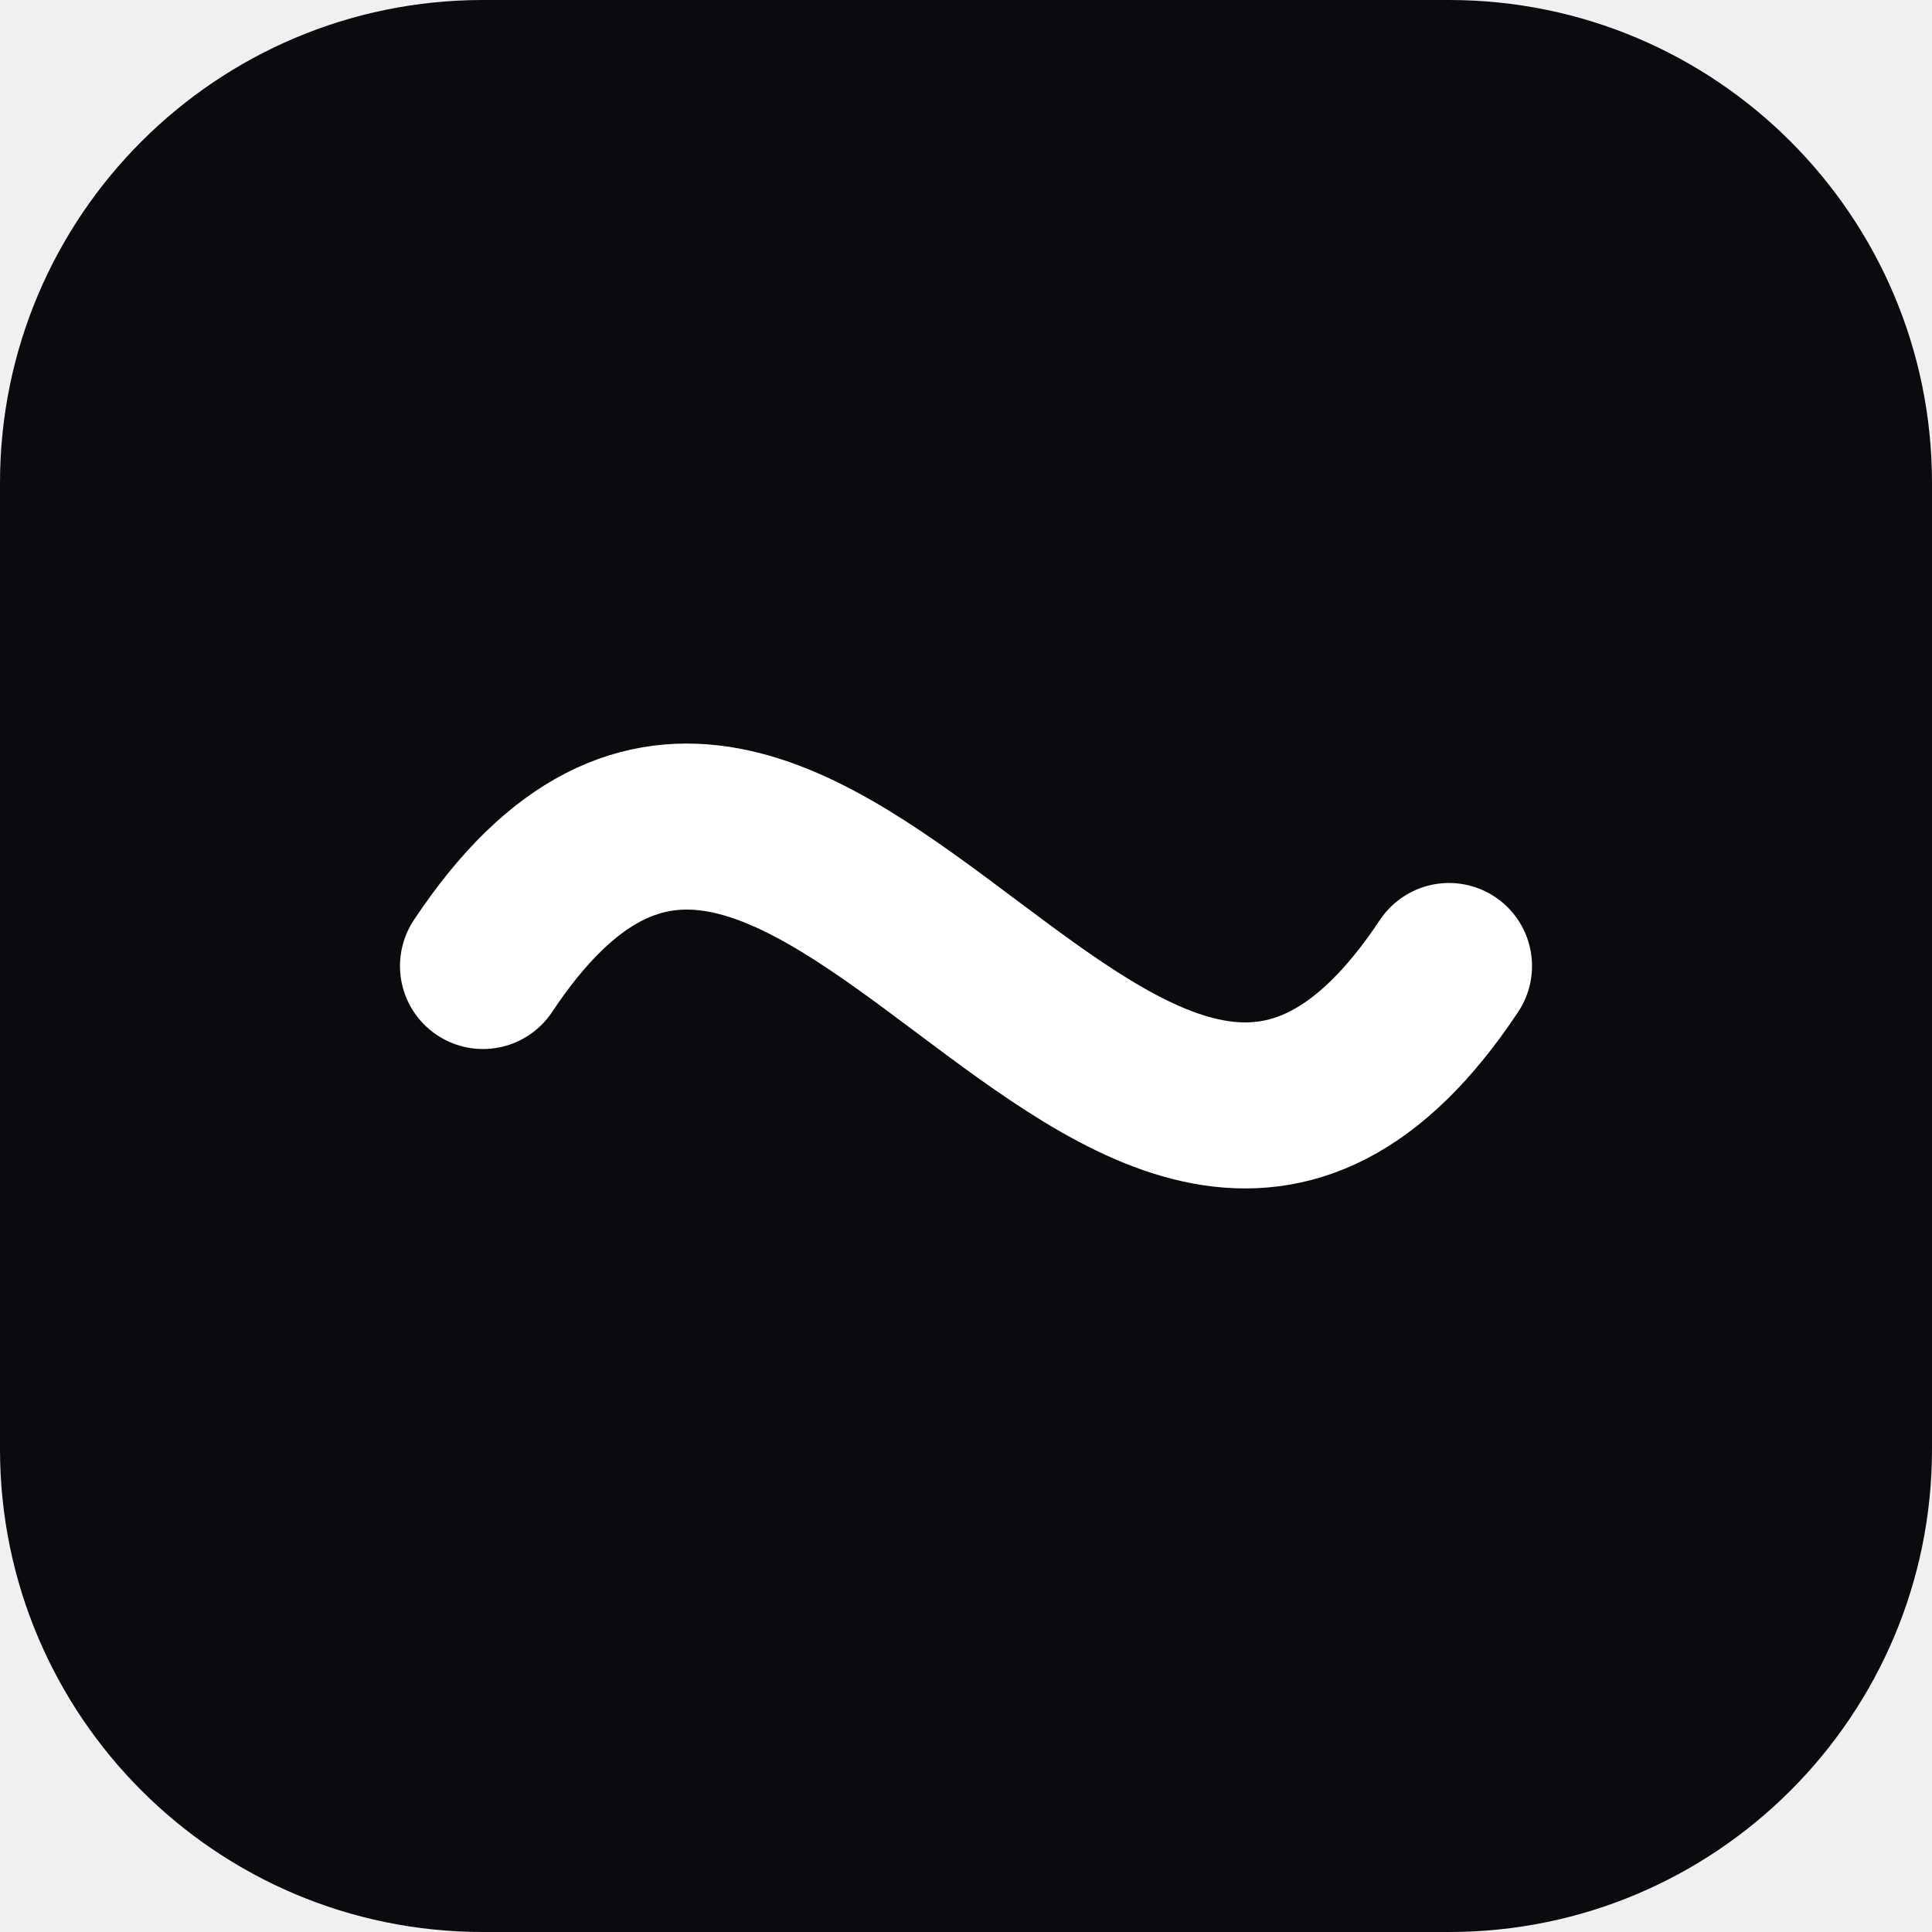
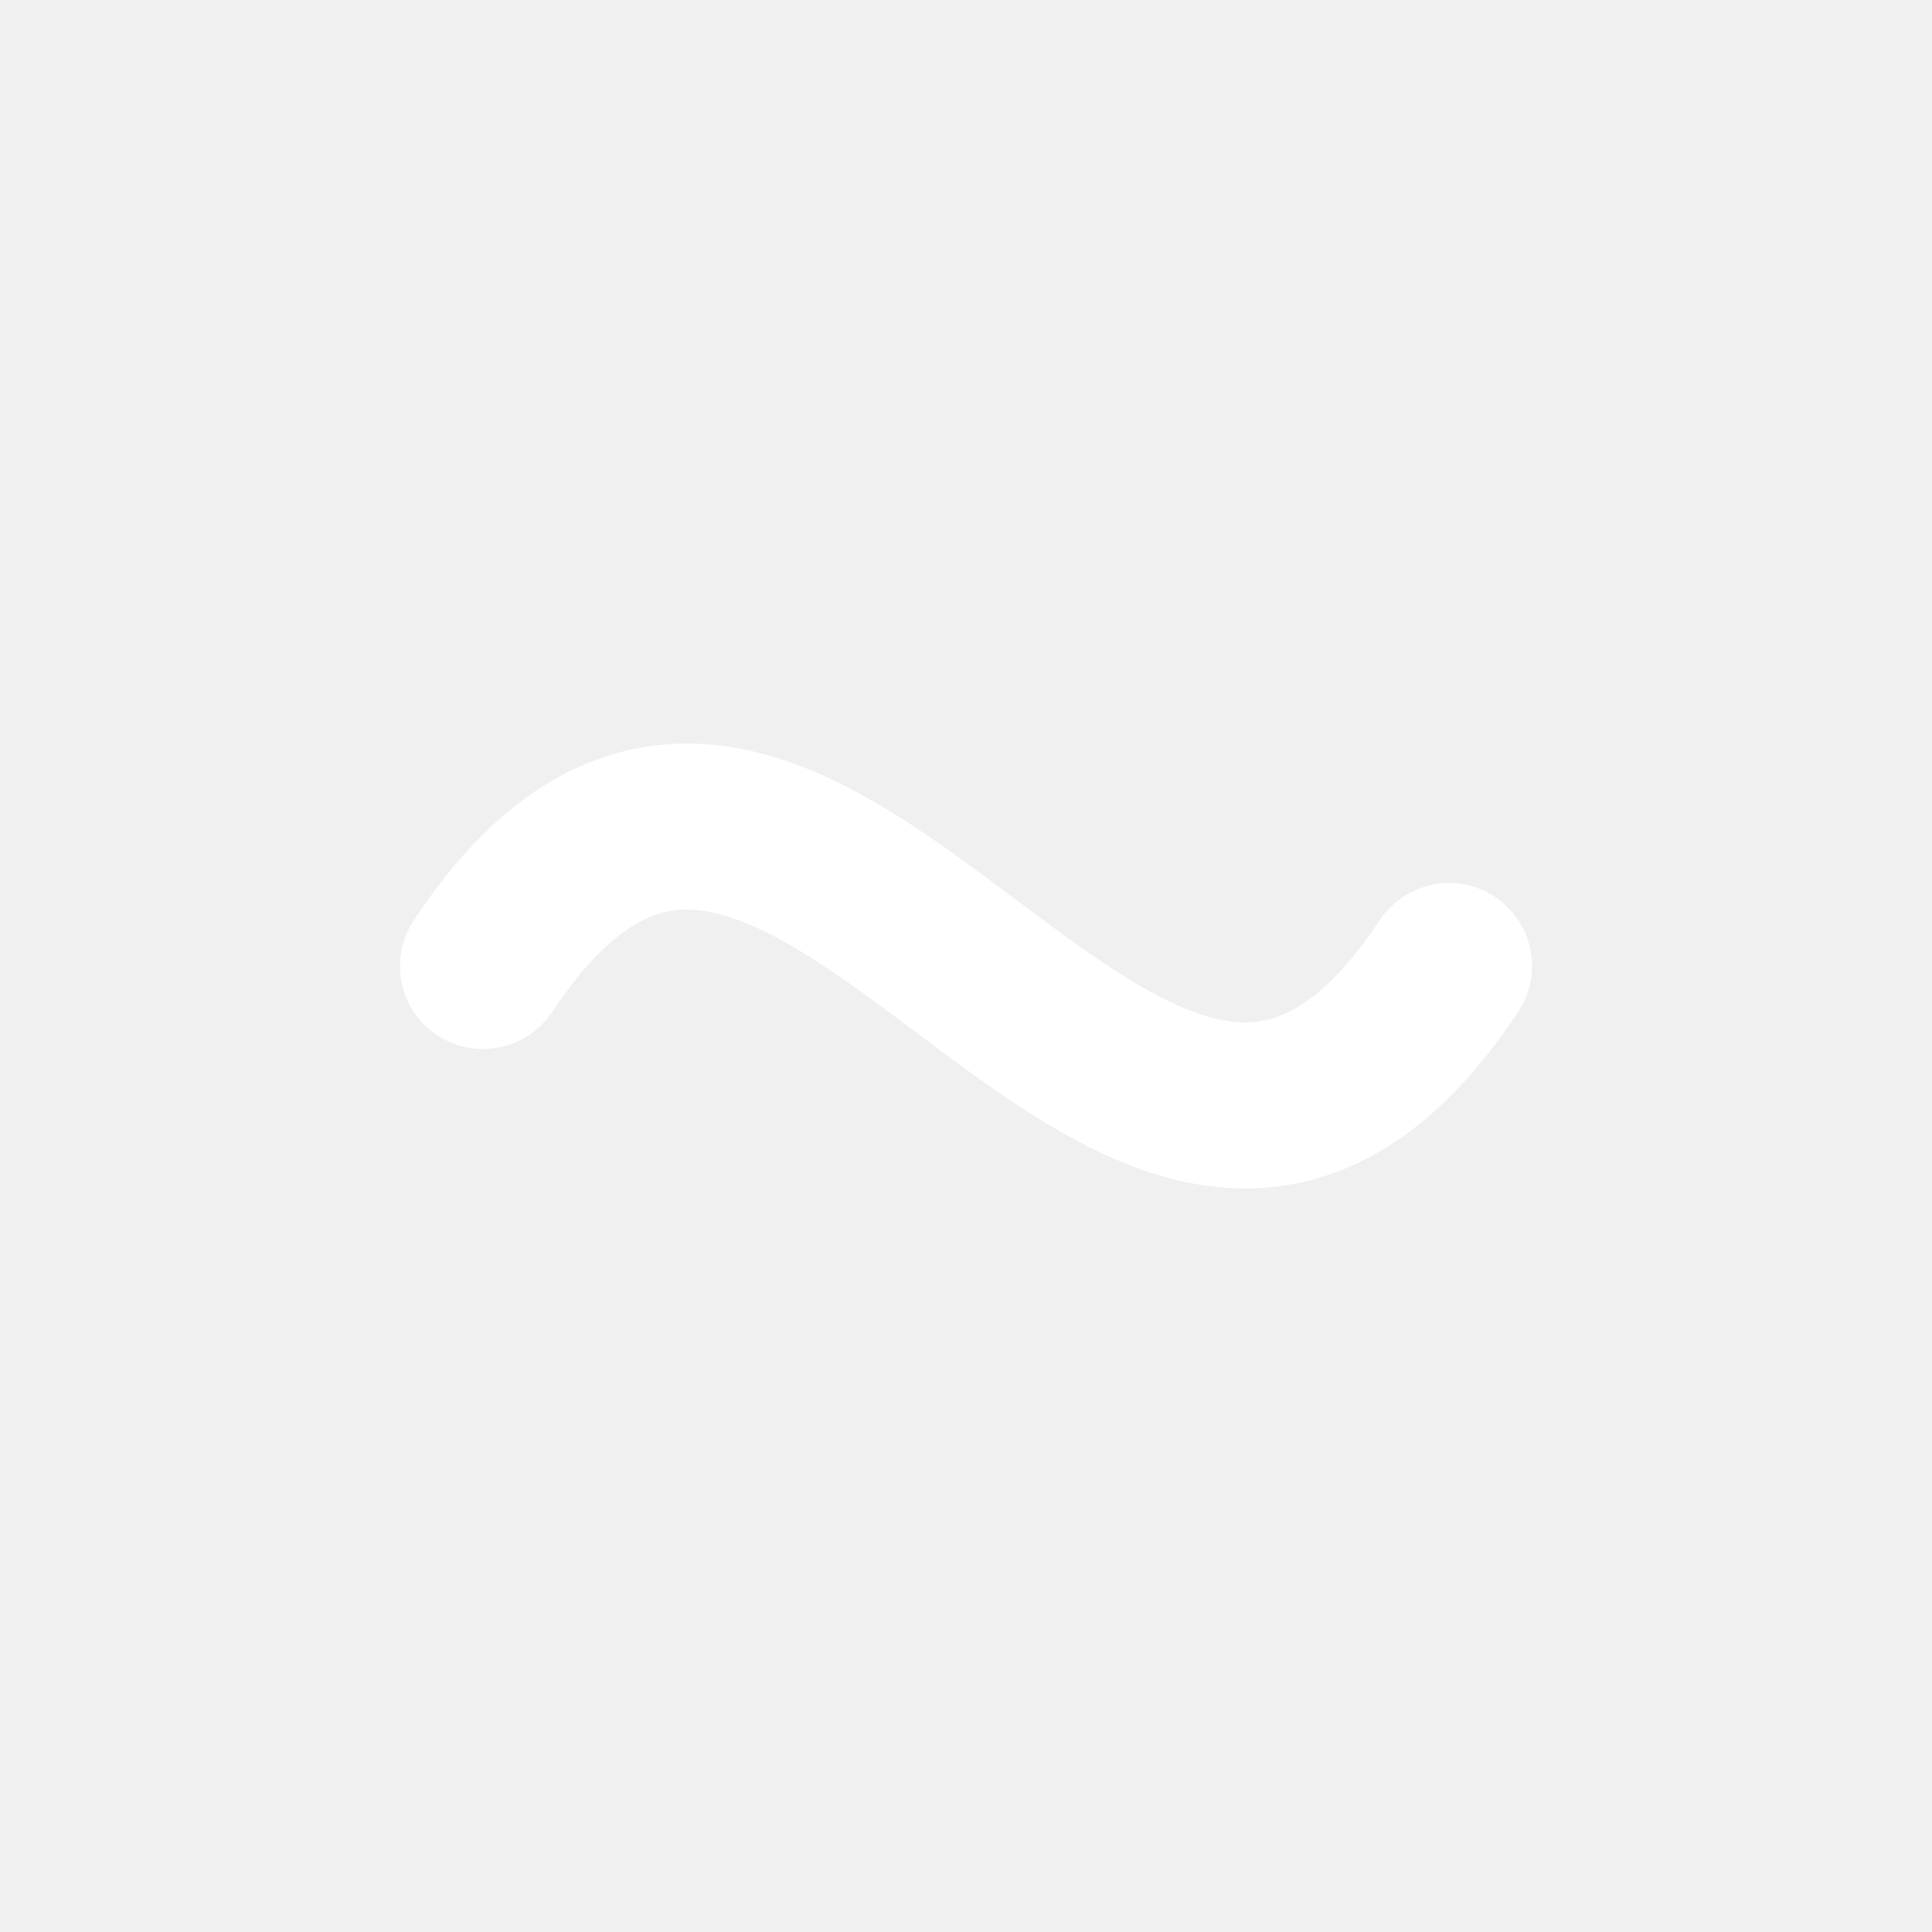
<svg xmlns="http://www.w3.org/2000/svg" viewBox="0 0 512 512" fill="none">
-   <rect width="512" height="512" rx="128" fill="#0A0A0F" />
-   <path d="M 128 256 C 213 128, 299 384, 384 256" stroke="#FFFFFF" stroke-width="44" stroke-linecap="round" stroke-linejoin="round" />
+   <path d="M 128 256 C 213 128, 299 384, 384 256" stroke="#FFFFFF" stroke-width="44" stroke-linecap="round" stroke-linejoin="round" data-index="0" />
</svg>
